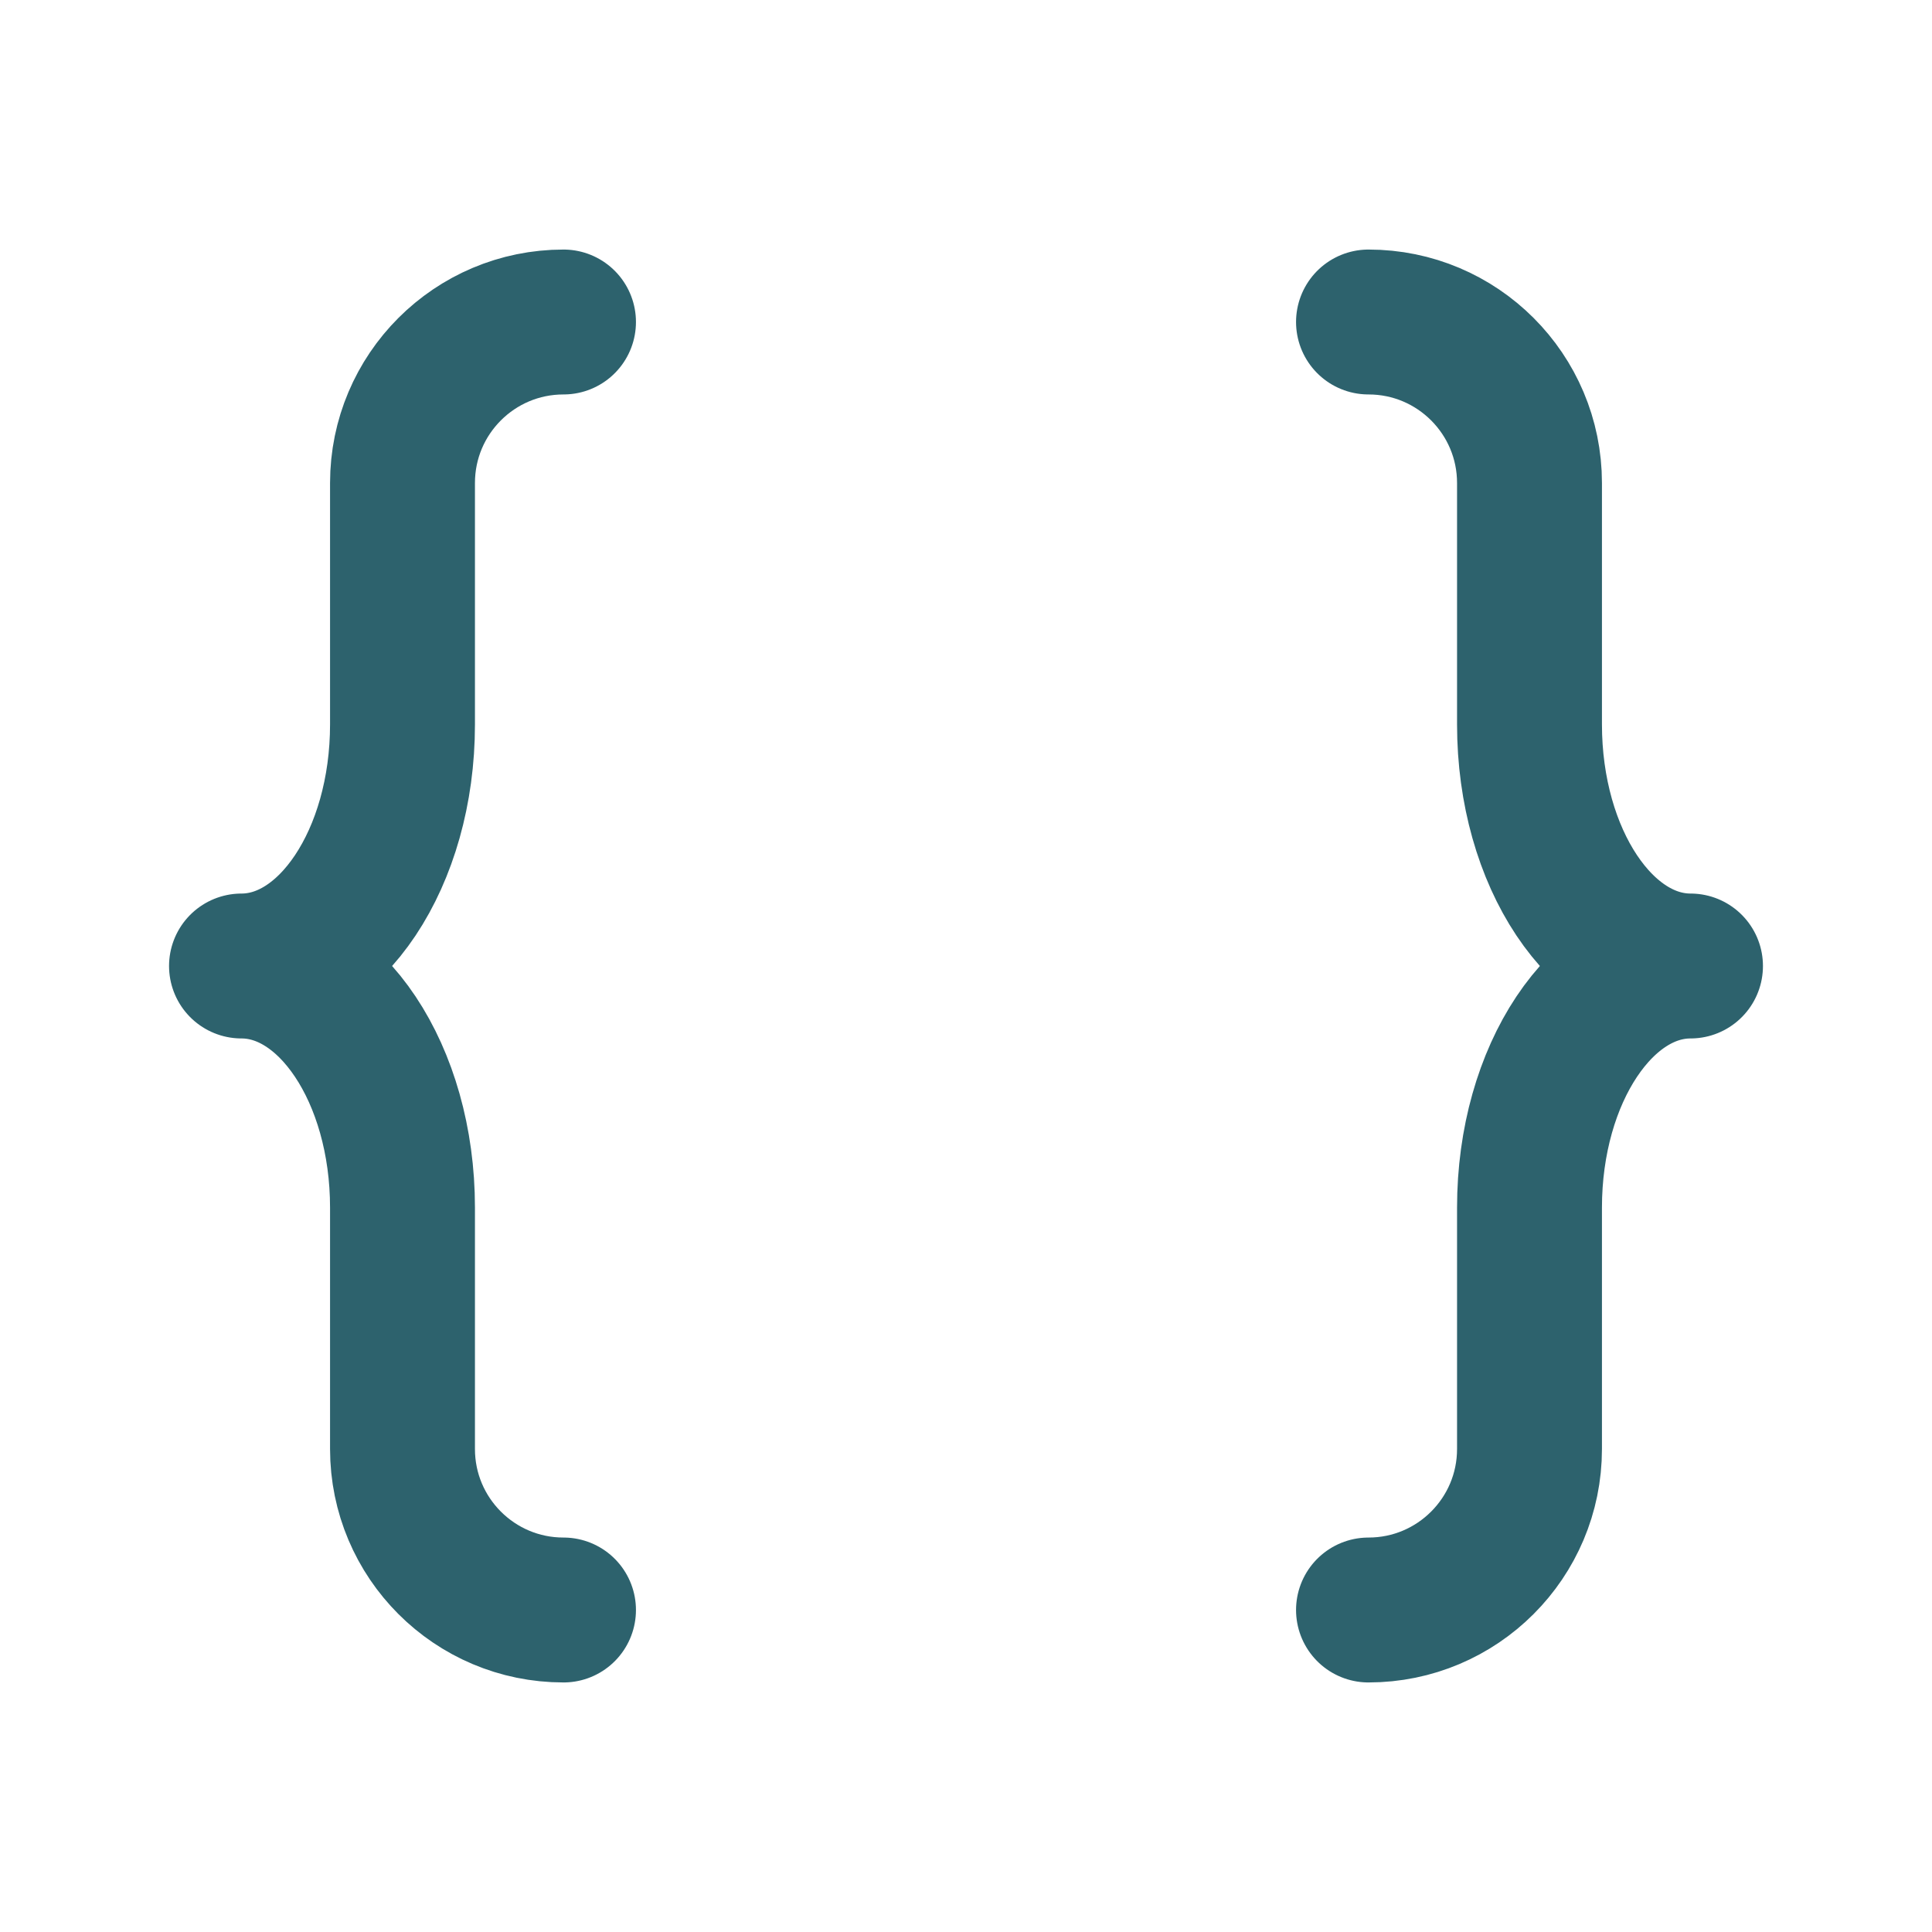
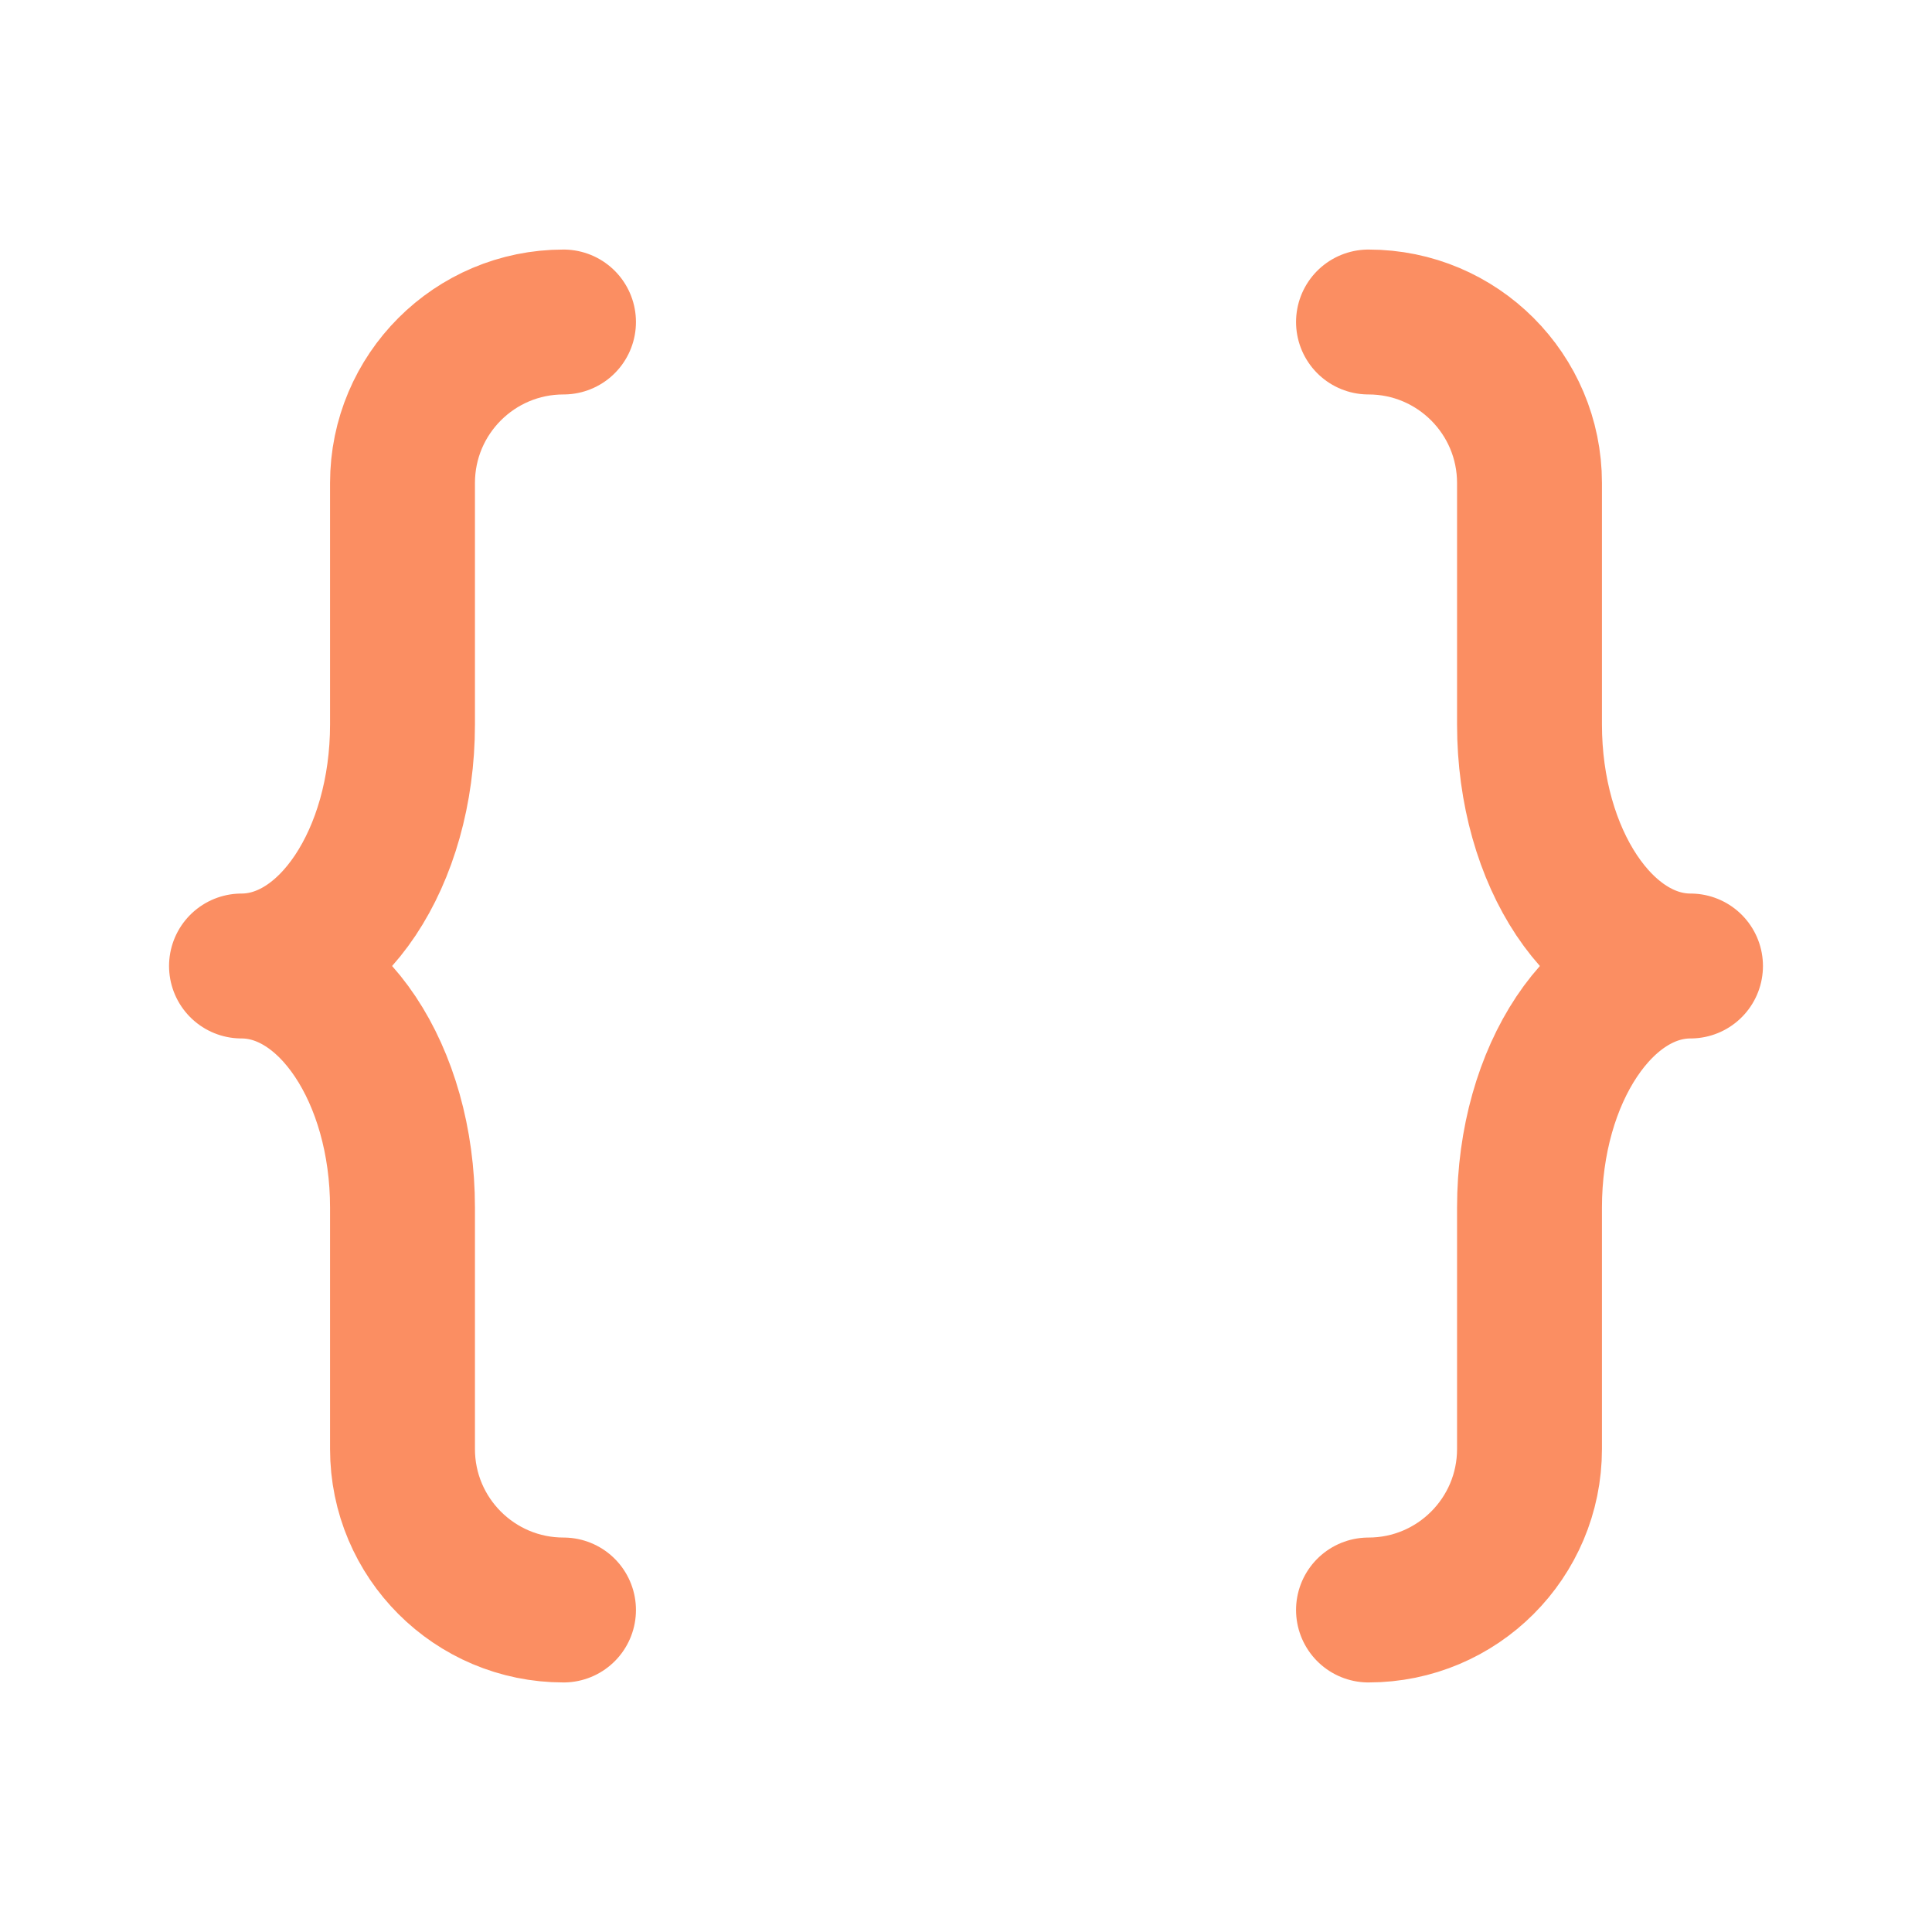
- <svg xmlns="http://www.w3.org/2000/svg" class="icon icon-tabler icon-tabler-braces" width="44" height="44" viewBox="0 0 24 24" stroke-width="1.8" stroke="#2D626D" fill="none" stroke-linecap="round" stroke-linejoin="round">
+ <svg xmlns="http://www.w3.org/2000/svg" class="icon icon-tabler icon-tabler-braces" width="44" height="44" viewBox="0 0 24 24" stroke-width="1.8" stroke="#FB8E62" fill="none" stroke-linecap="round" stroke-linejoin="round">
  <path stroke="none" d="M0 0h24v24H0z" fill="none" />
  <path d="M7 4a2 2 0 0 0 -2 2v3a2 3 0 0 1 -2 3a2 3 0 0 1 2 3v3a2 2 0 0 0 2 2" />
  <path d="M17 4a2 2 0 0 1 2 2v3a2 3 0 0 0 2 3a2 3 0 0 0 -2 3v3a2 2 0 0 1 -2 2" />
</svg>
